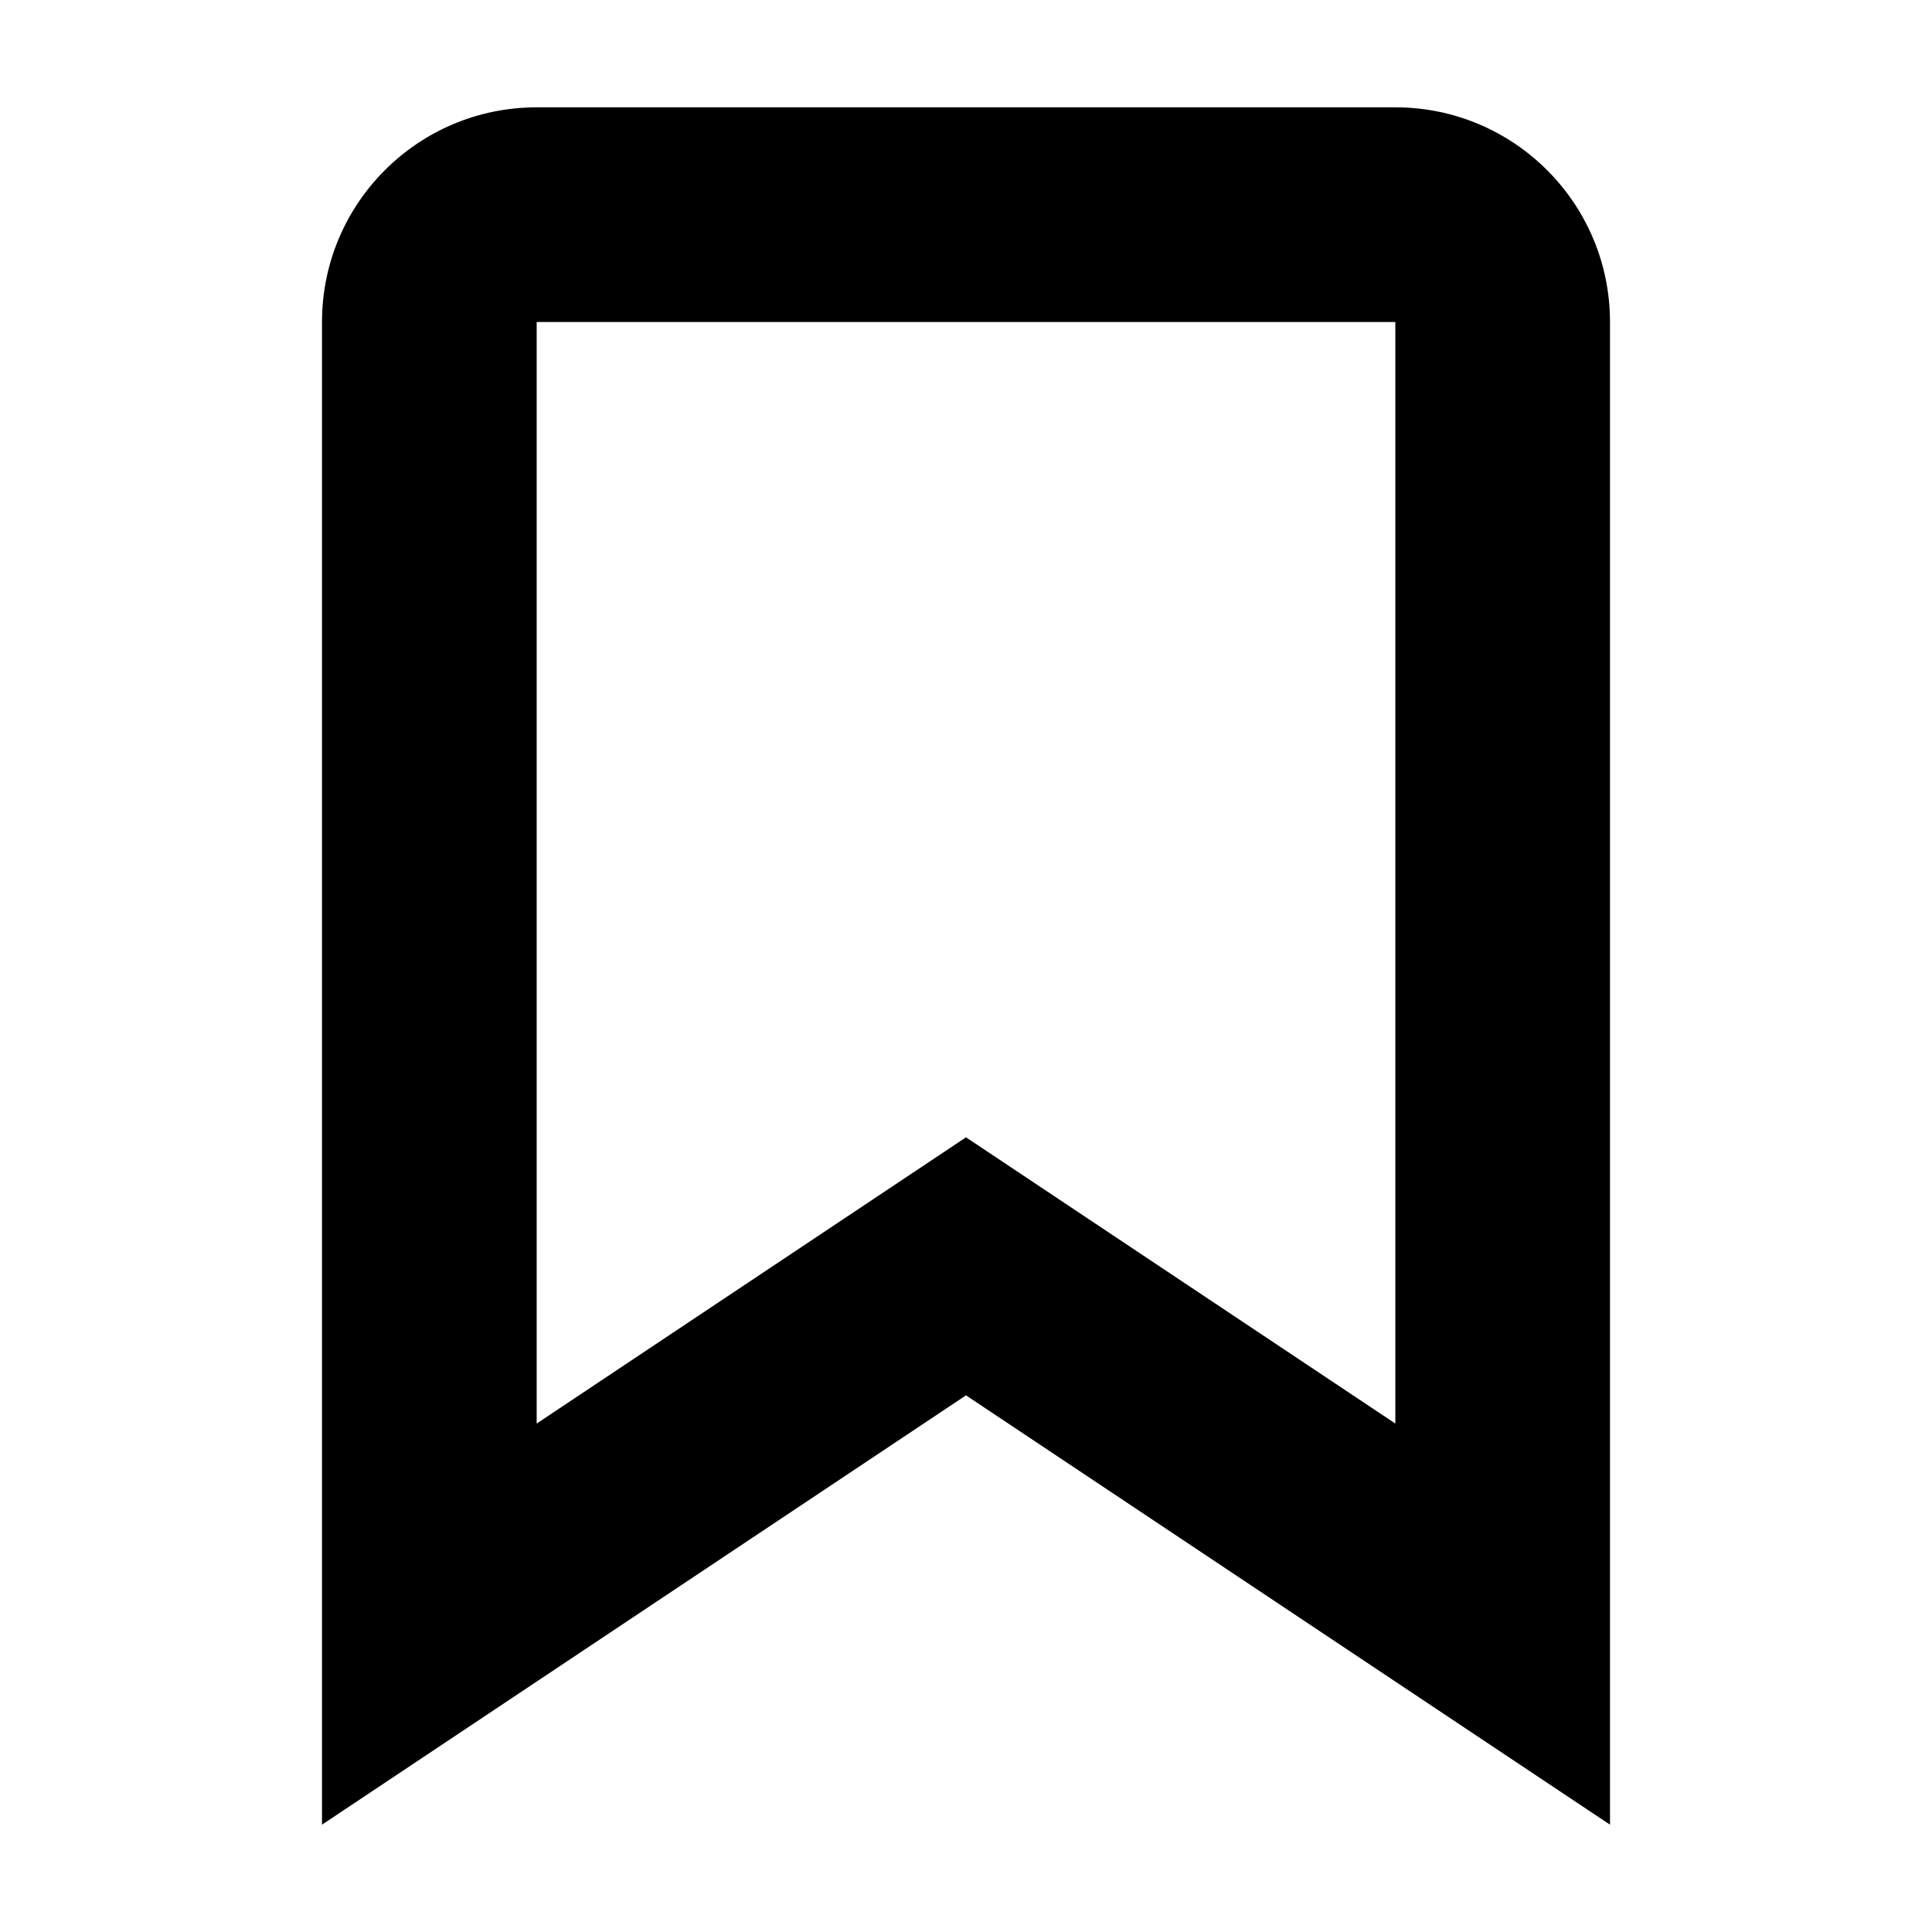
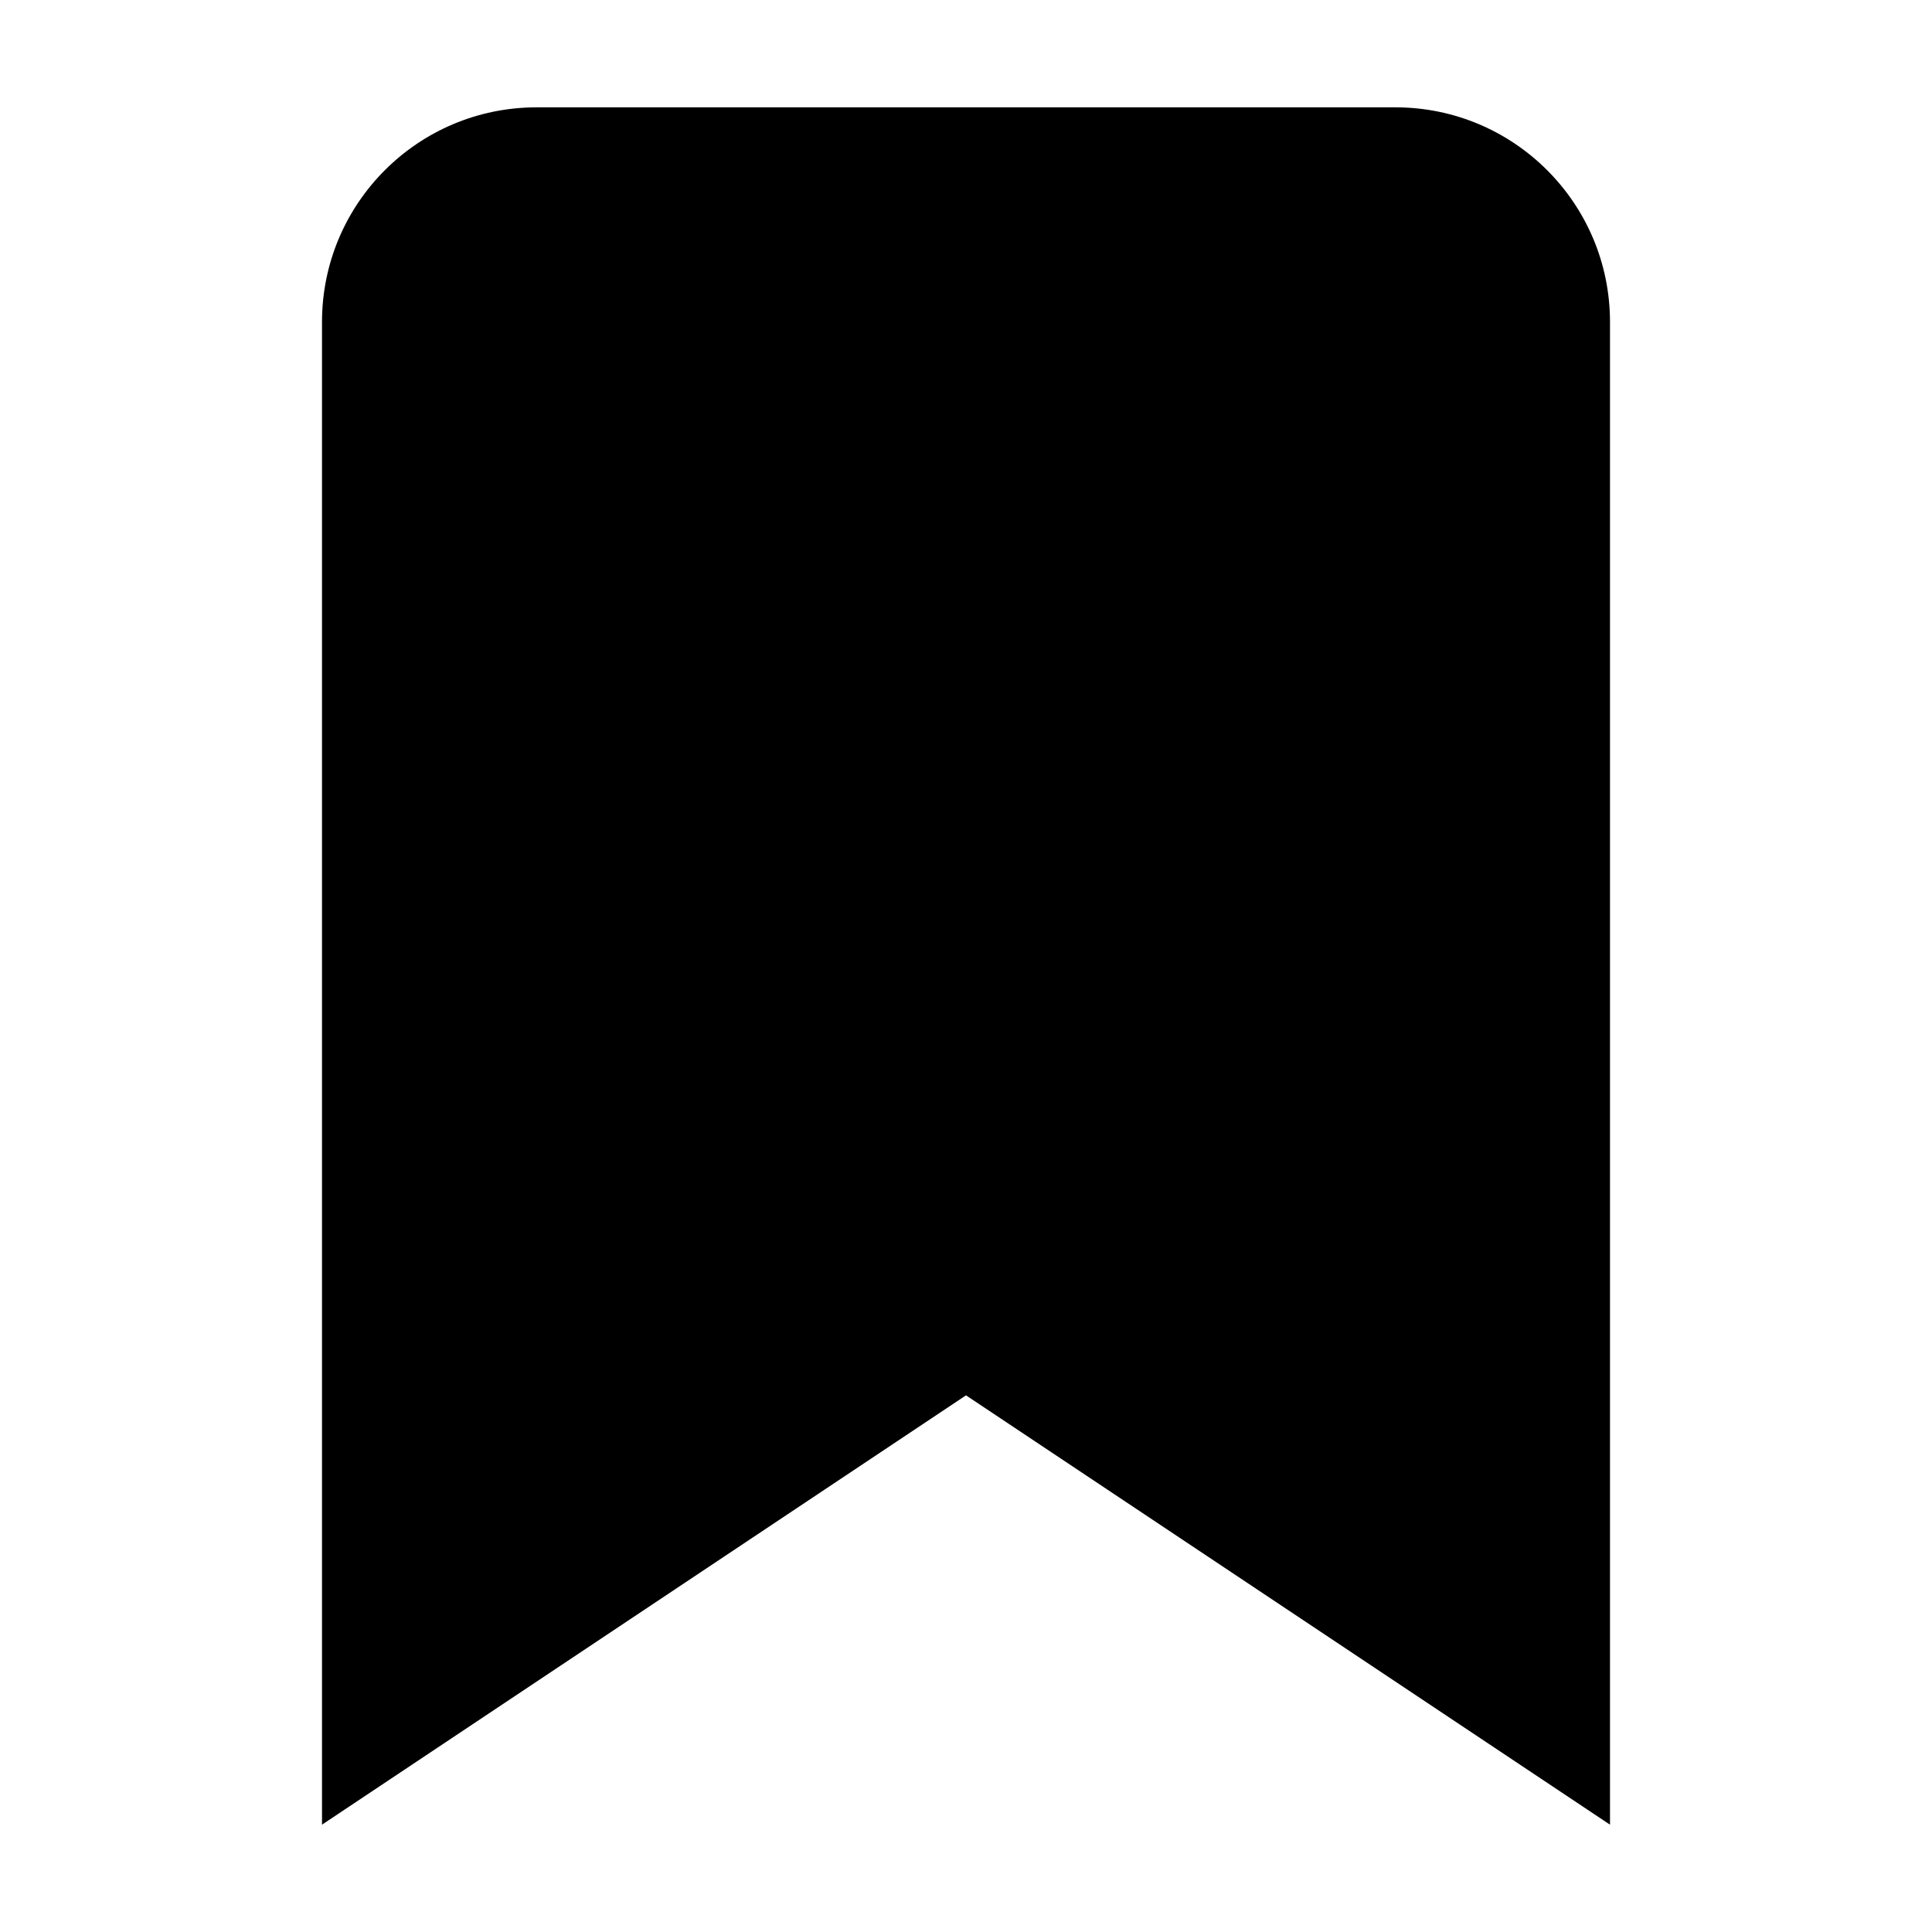
<svg xmlns="http://www.w3.org/2000/svg" width="18" height="18" viewBox="0 0 18 18" fill="none">
-   <path fill-rule="evenodd" clip-rule="evenodd" d="M9 10.596L13 13.263V3H5V13.263L9 10.596ZM3 17V3C3 1.895 3.895 1 5 1H13C14.105 1 15 1.895 15 3V17L9 13L3 17Z" fill="black" />
+   <path fill-rule="evenodd" clip-rule="evenodd" d="M3 17V3C3 1.895 3.895 1 5 1H13C14.105 1 15 1.895 15 3V17L9 13L3 17Z" fill="black" />
</svg>
